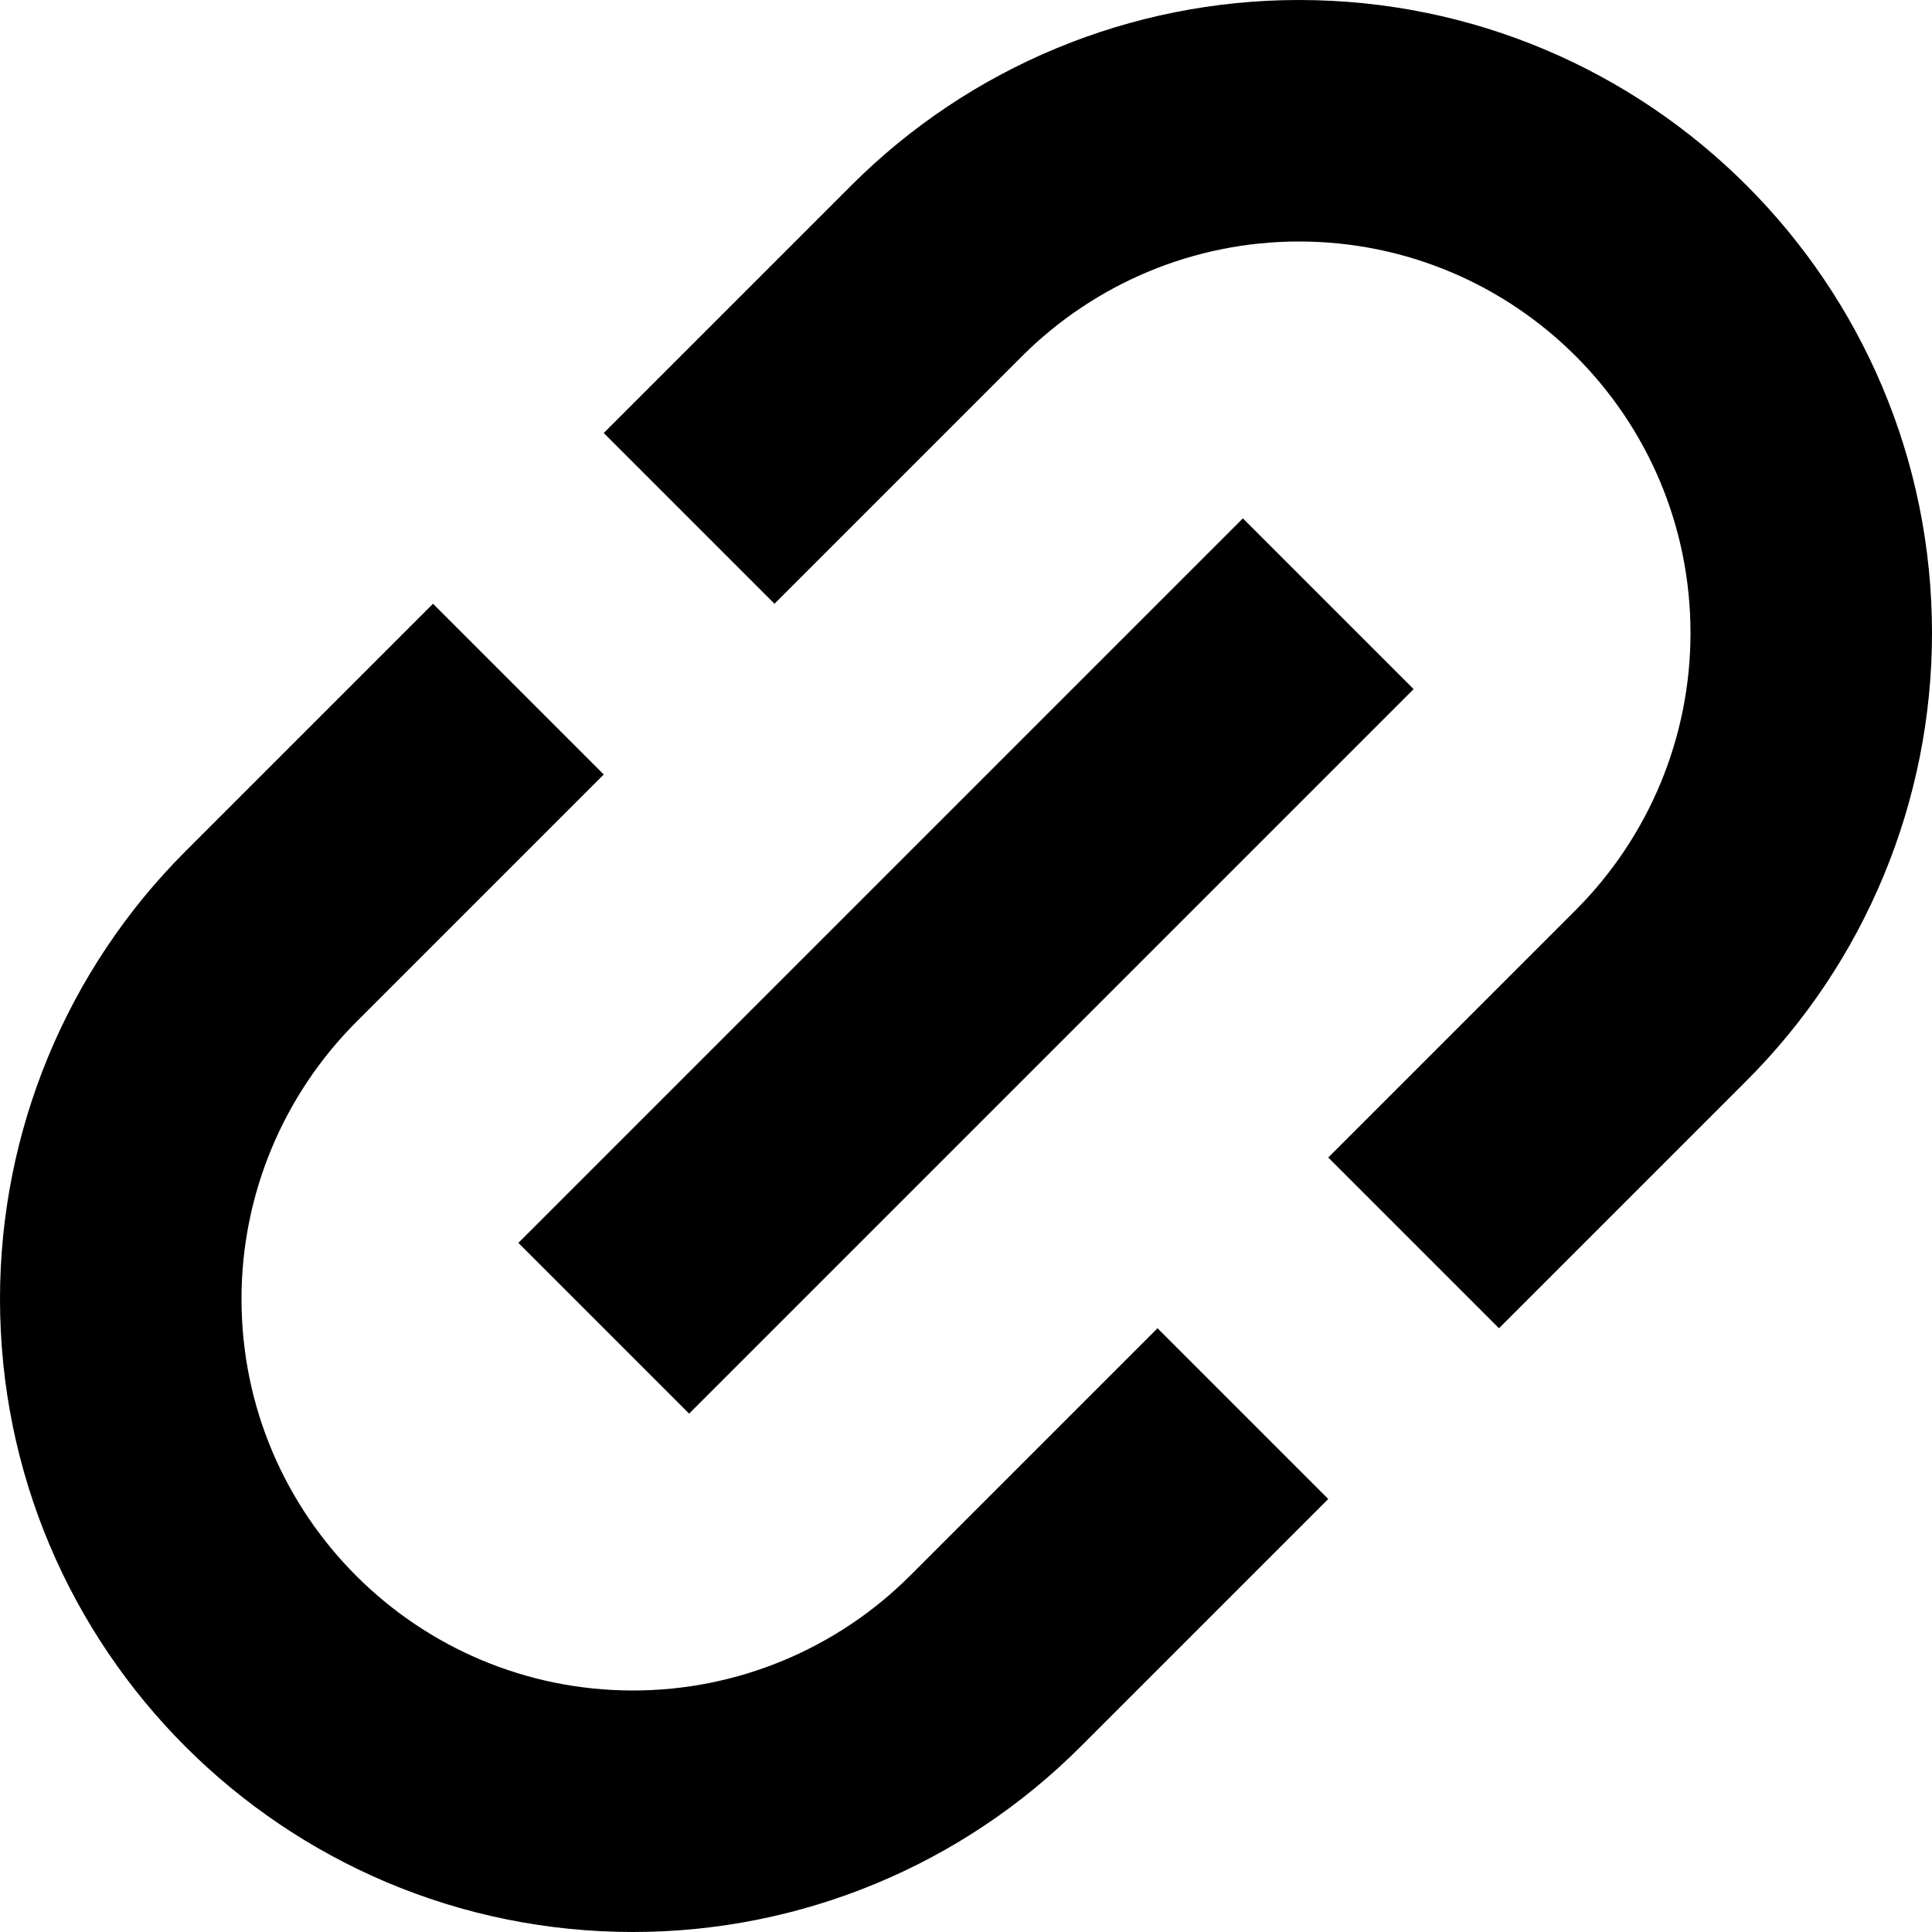
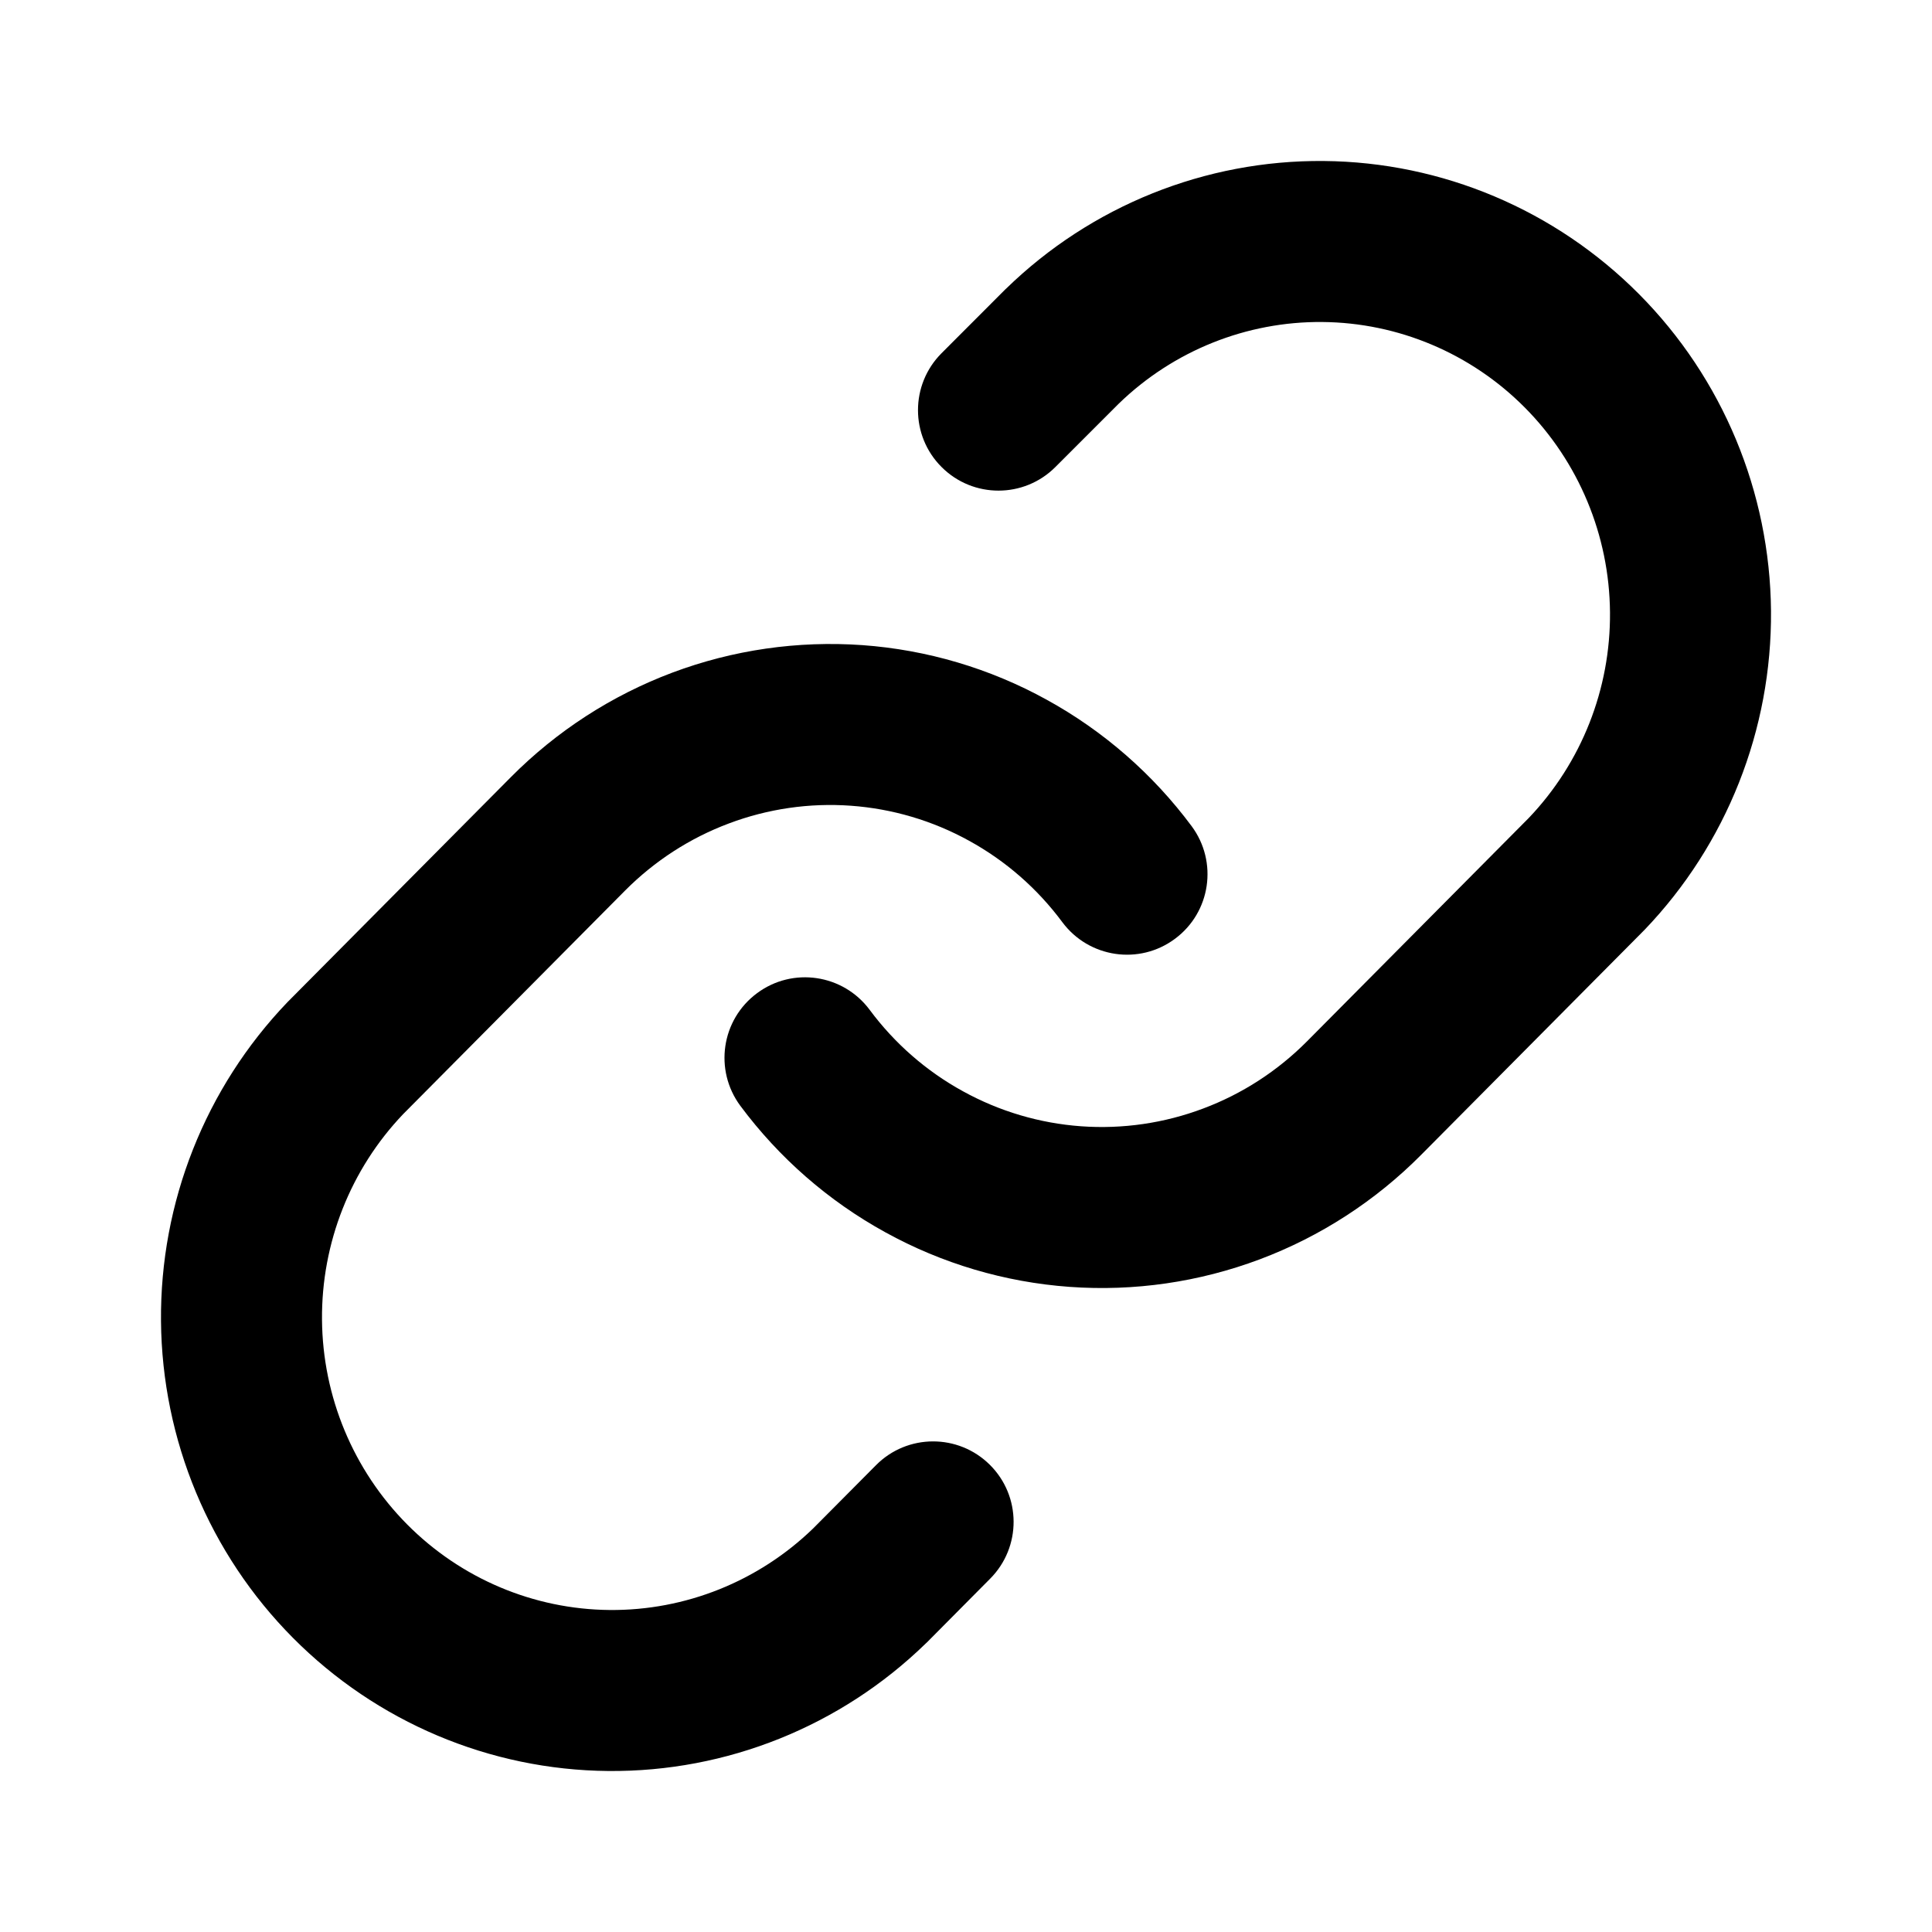
- <svg xmlns="http://www.w3.org/2000/svg" width="800px" height="800px" viewBox="0 0 16 16" fill="none">
-   <path d="M7.05 1.536C8.033 0.552 9.367 0 10.757 0C13.653 0 16 2.347 16 5.243C16 6.633 15.448 7.967 14.464 8.95L12.414 11L11 9.586L13.05 7.536C13.658 6.927 14 6.103 14 5.243C14 3.452 12.548 2 10.757 2C9.897 2 9.073 2.342 8.464 2.95L6.414 5L5 3.586L7.05 1.536Z" fill="#000000" />
-   <path d="M7.536 13.05L9.586 11L11 12.414L8.95 14.464C7.967 15.448 6.633 16 5.243 16C2.347 16 0 13.653 0 10.757C0 9.367 0.552 8.033 1.536 7.05L3.586 5L5 6.414L2.95 8.464C2.342 9.073 2 9.897 2 10.757C2 12.548 3.452 14 5.243 14C6.103 14 6.927 13.658 7.536 13.05Z" fill="#000000" />
-   <path d="M5.707 11.707L11.707 5.707L10.293 4.293L4.293 10.293L5.707 11.707Z" fill="#000000" />
+ <svg xmlns="http://www.w3.org/2000/svg" width="800px" height="800px" viewBox="0 0 24 24" fill="none">
+   <path d="M16.444 2C14.972 1.987 13.555 2.557 12.499 3.585L12.488 3.595L11.696 4.388C11.306 4.779 11.306 5.412 11.697 5.802C12.088 6.193 12.721 6.192 13.111 5.801L13.898 5.014C14.578 4.355 15.486 3.992 16.426 4C17.369 4.008 18.273 4.389 18.942 5.063C19.611 5.737 19.992 6.65 20 7.606C20.008 8.559 19.645 9.476 18.991 10.161L16.235 12.937C15.869 13.305 15.429 13.59 14.945 13.771C14.462 13.953 13.945 14.028 13.43 13.991C12.916 13.954 12.415 13.806 11.962 13.556C11.508 13.307 11.113 12.962 10.803 12.544C10.473 12.101 9.847 12.008 9.404 12.338C8.96 12.667 8.868 13.293 9.197 13.737C9.678 14.384 10.292 14.92 10.998 15.308C11.703 15.697 12.484 15.928 13.287 15.986C14.089 16.044 14.895 15.927 15.649 15.644C16.402 15.361 17.086 14.918 17.654 14.346L20.417 11.563L20.429 11.551C21.449 10.487 22.012 9.064 22 7.588C21.987 6.112 21.399 4.699 20.361 3.654C19.322 2.608 17.916 2.013 16.444 2Z" fill="#000000" />
+   <path d="M10.713 8.014C9.911 7.957 9.105 8.073 8.351 8.356C7.598 8.639 6.914 9.082 6.346 9.654L3.583 12.437L3.571 12.449C2.551 13.513 1.987 14.936 2 16.412C2.013 17.887 2.601 19.301 3.639 20.346C4.678 21.392 6.084 21.987 7.556 22C9.028 22.013 10.445 21.443 11.501 20.415L11.514 20.403L12.301 19.61C12.69 19.218 12.688 18.585 12.296 18.196C11.904 17.807 11.271 17.809 10.882 18.201L10.101 18.987C9.421 19.645 8.514 20.008 7.574 20C6.631 19.992 5.727 19.611 5.058 18.937C4.389 18.263 4.008 17.35 4 16.394C3.992 15.441 4.355 14.524 5.009 13.839L7.765 11.063C8.131 10.695 8.571 10.41 9.055 10.229C9.538 10.047 10.055 9.972 10.569 10.009C11.084 10.046 11.585 10.194 12.038 10.444C12.492 10.693 12.887 11.038 13.197 11.456C13.527 11.899 14.153 11.992 14.596 11.662C15.04 11.333 15.132 10.707 14.803 10.263C14.322 9.616 13.708 9.08 13.002 8.692C12.297 8.303 11.516 8.072 10.713 8.014Z" fill="#000000" />
</svg>
